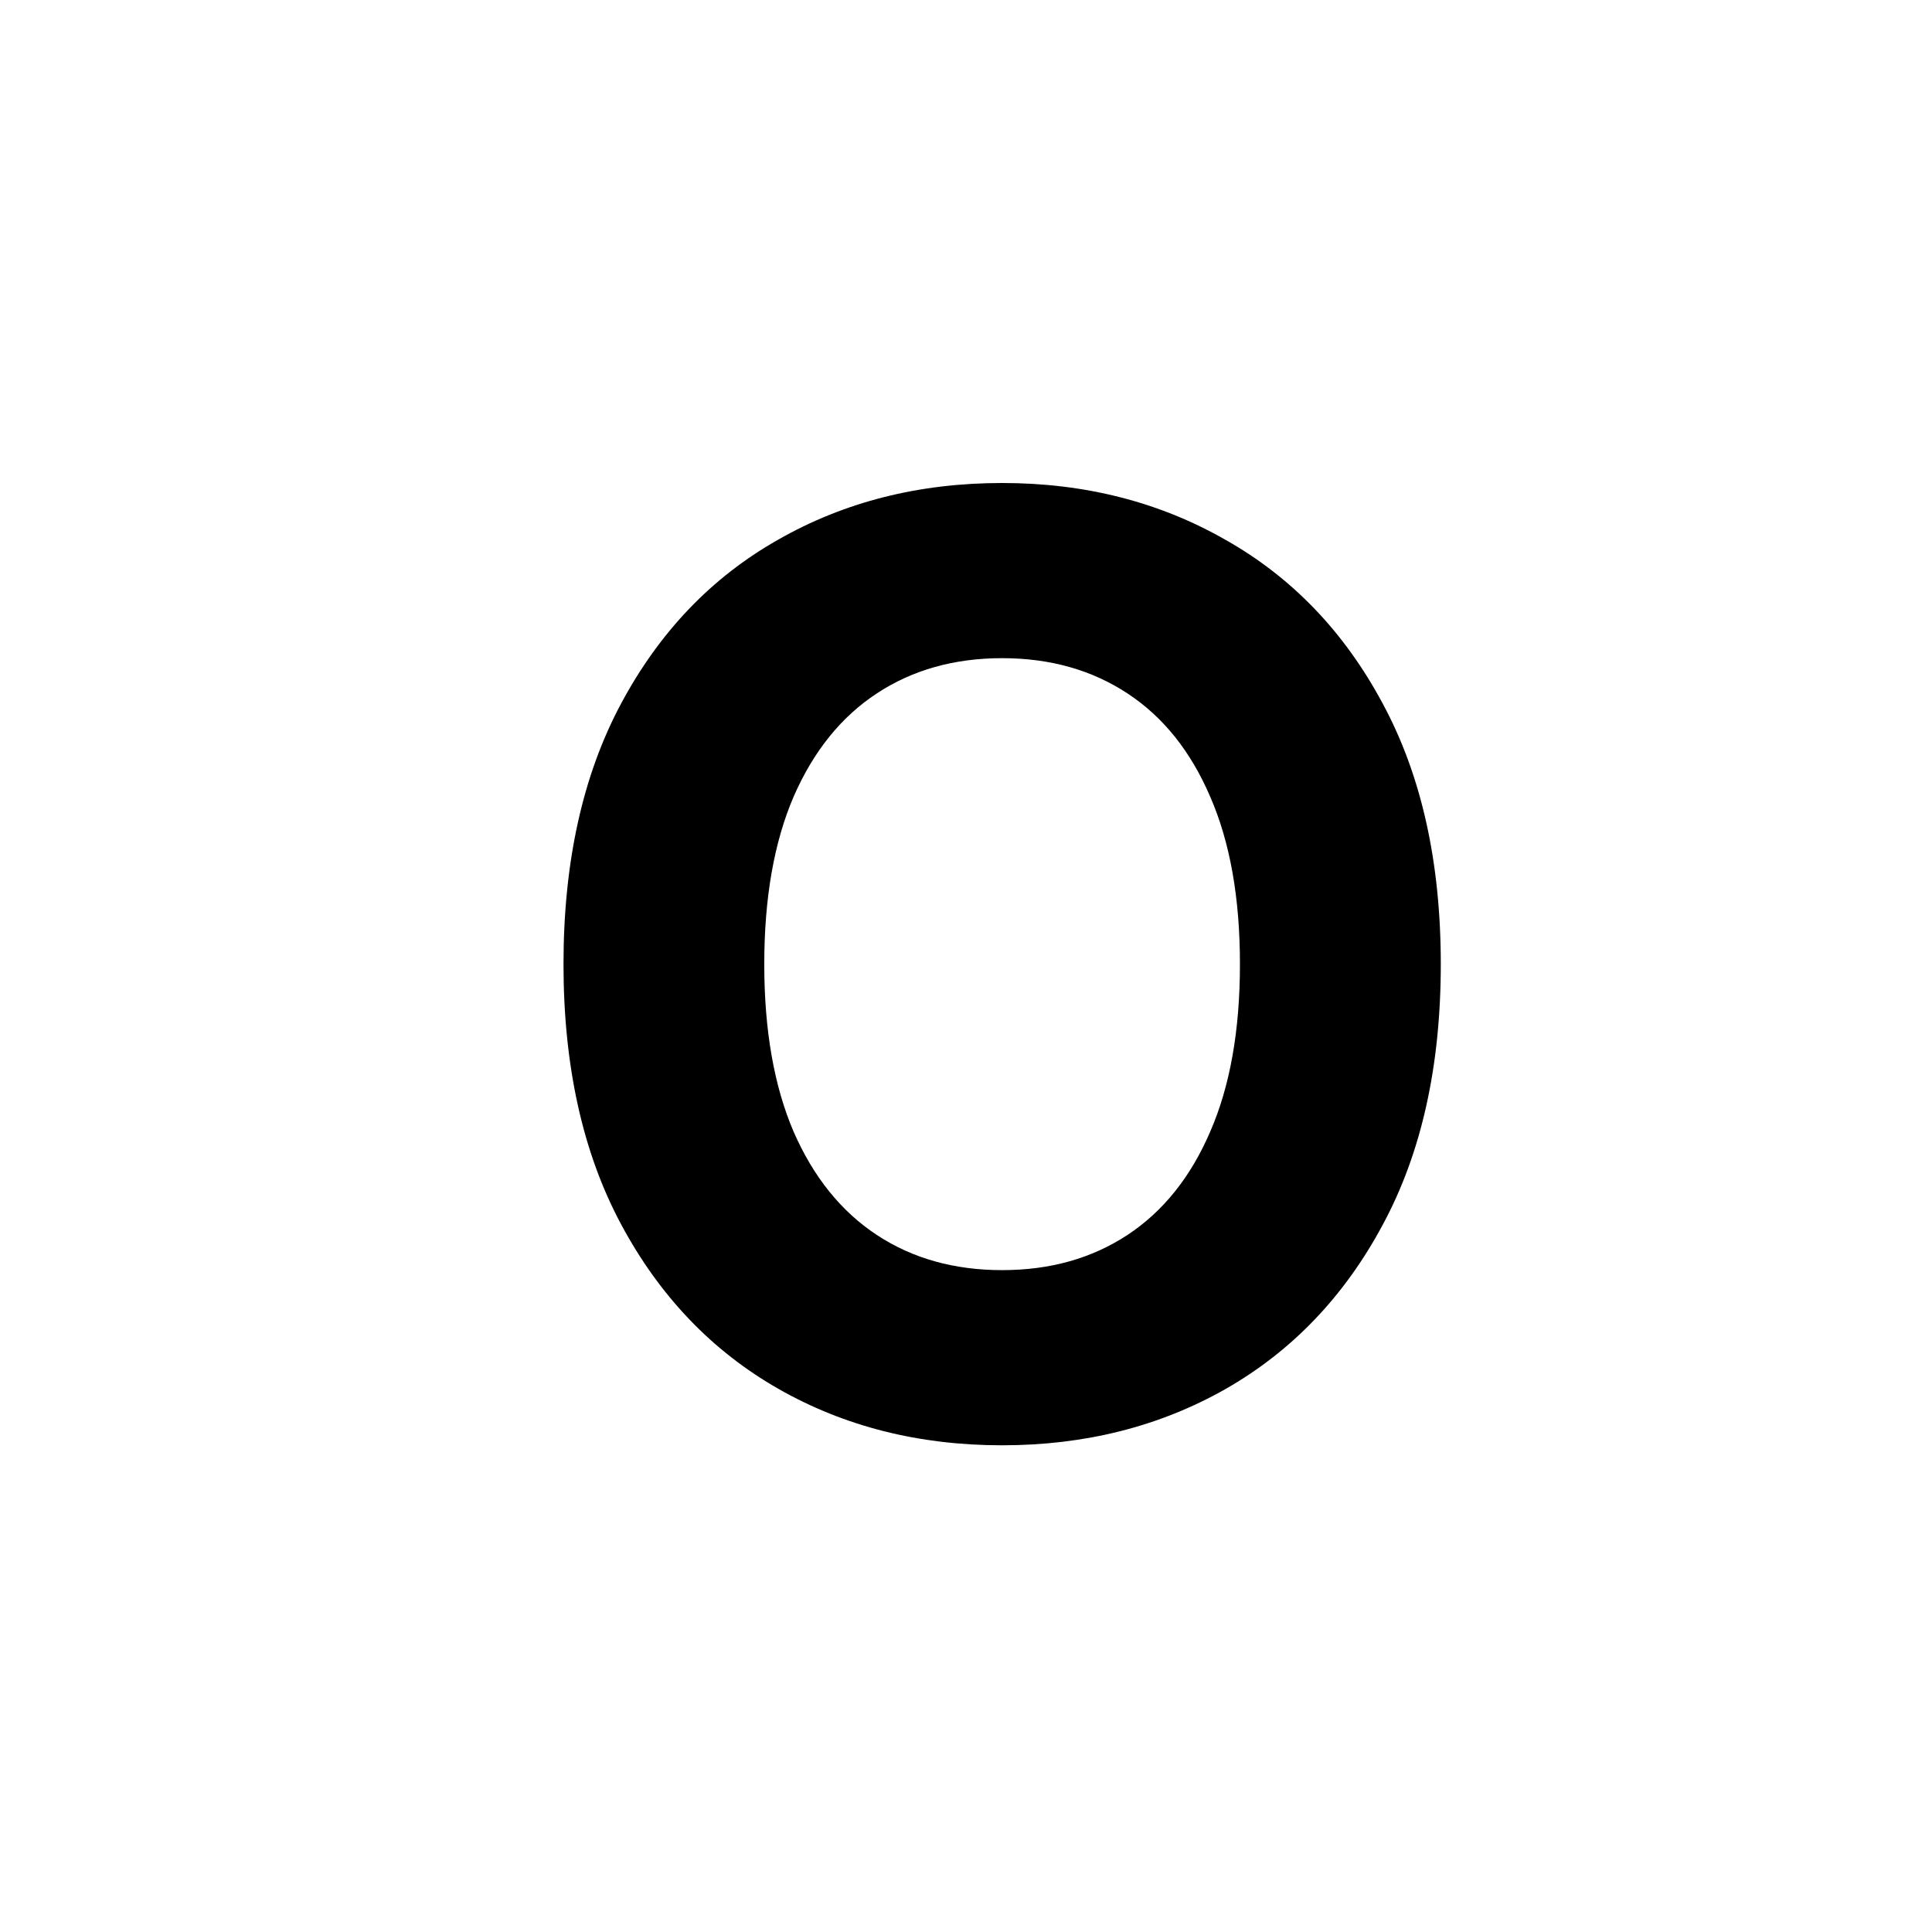
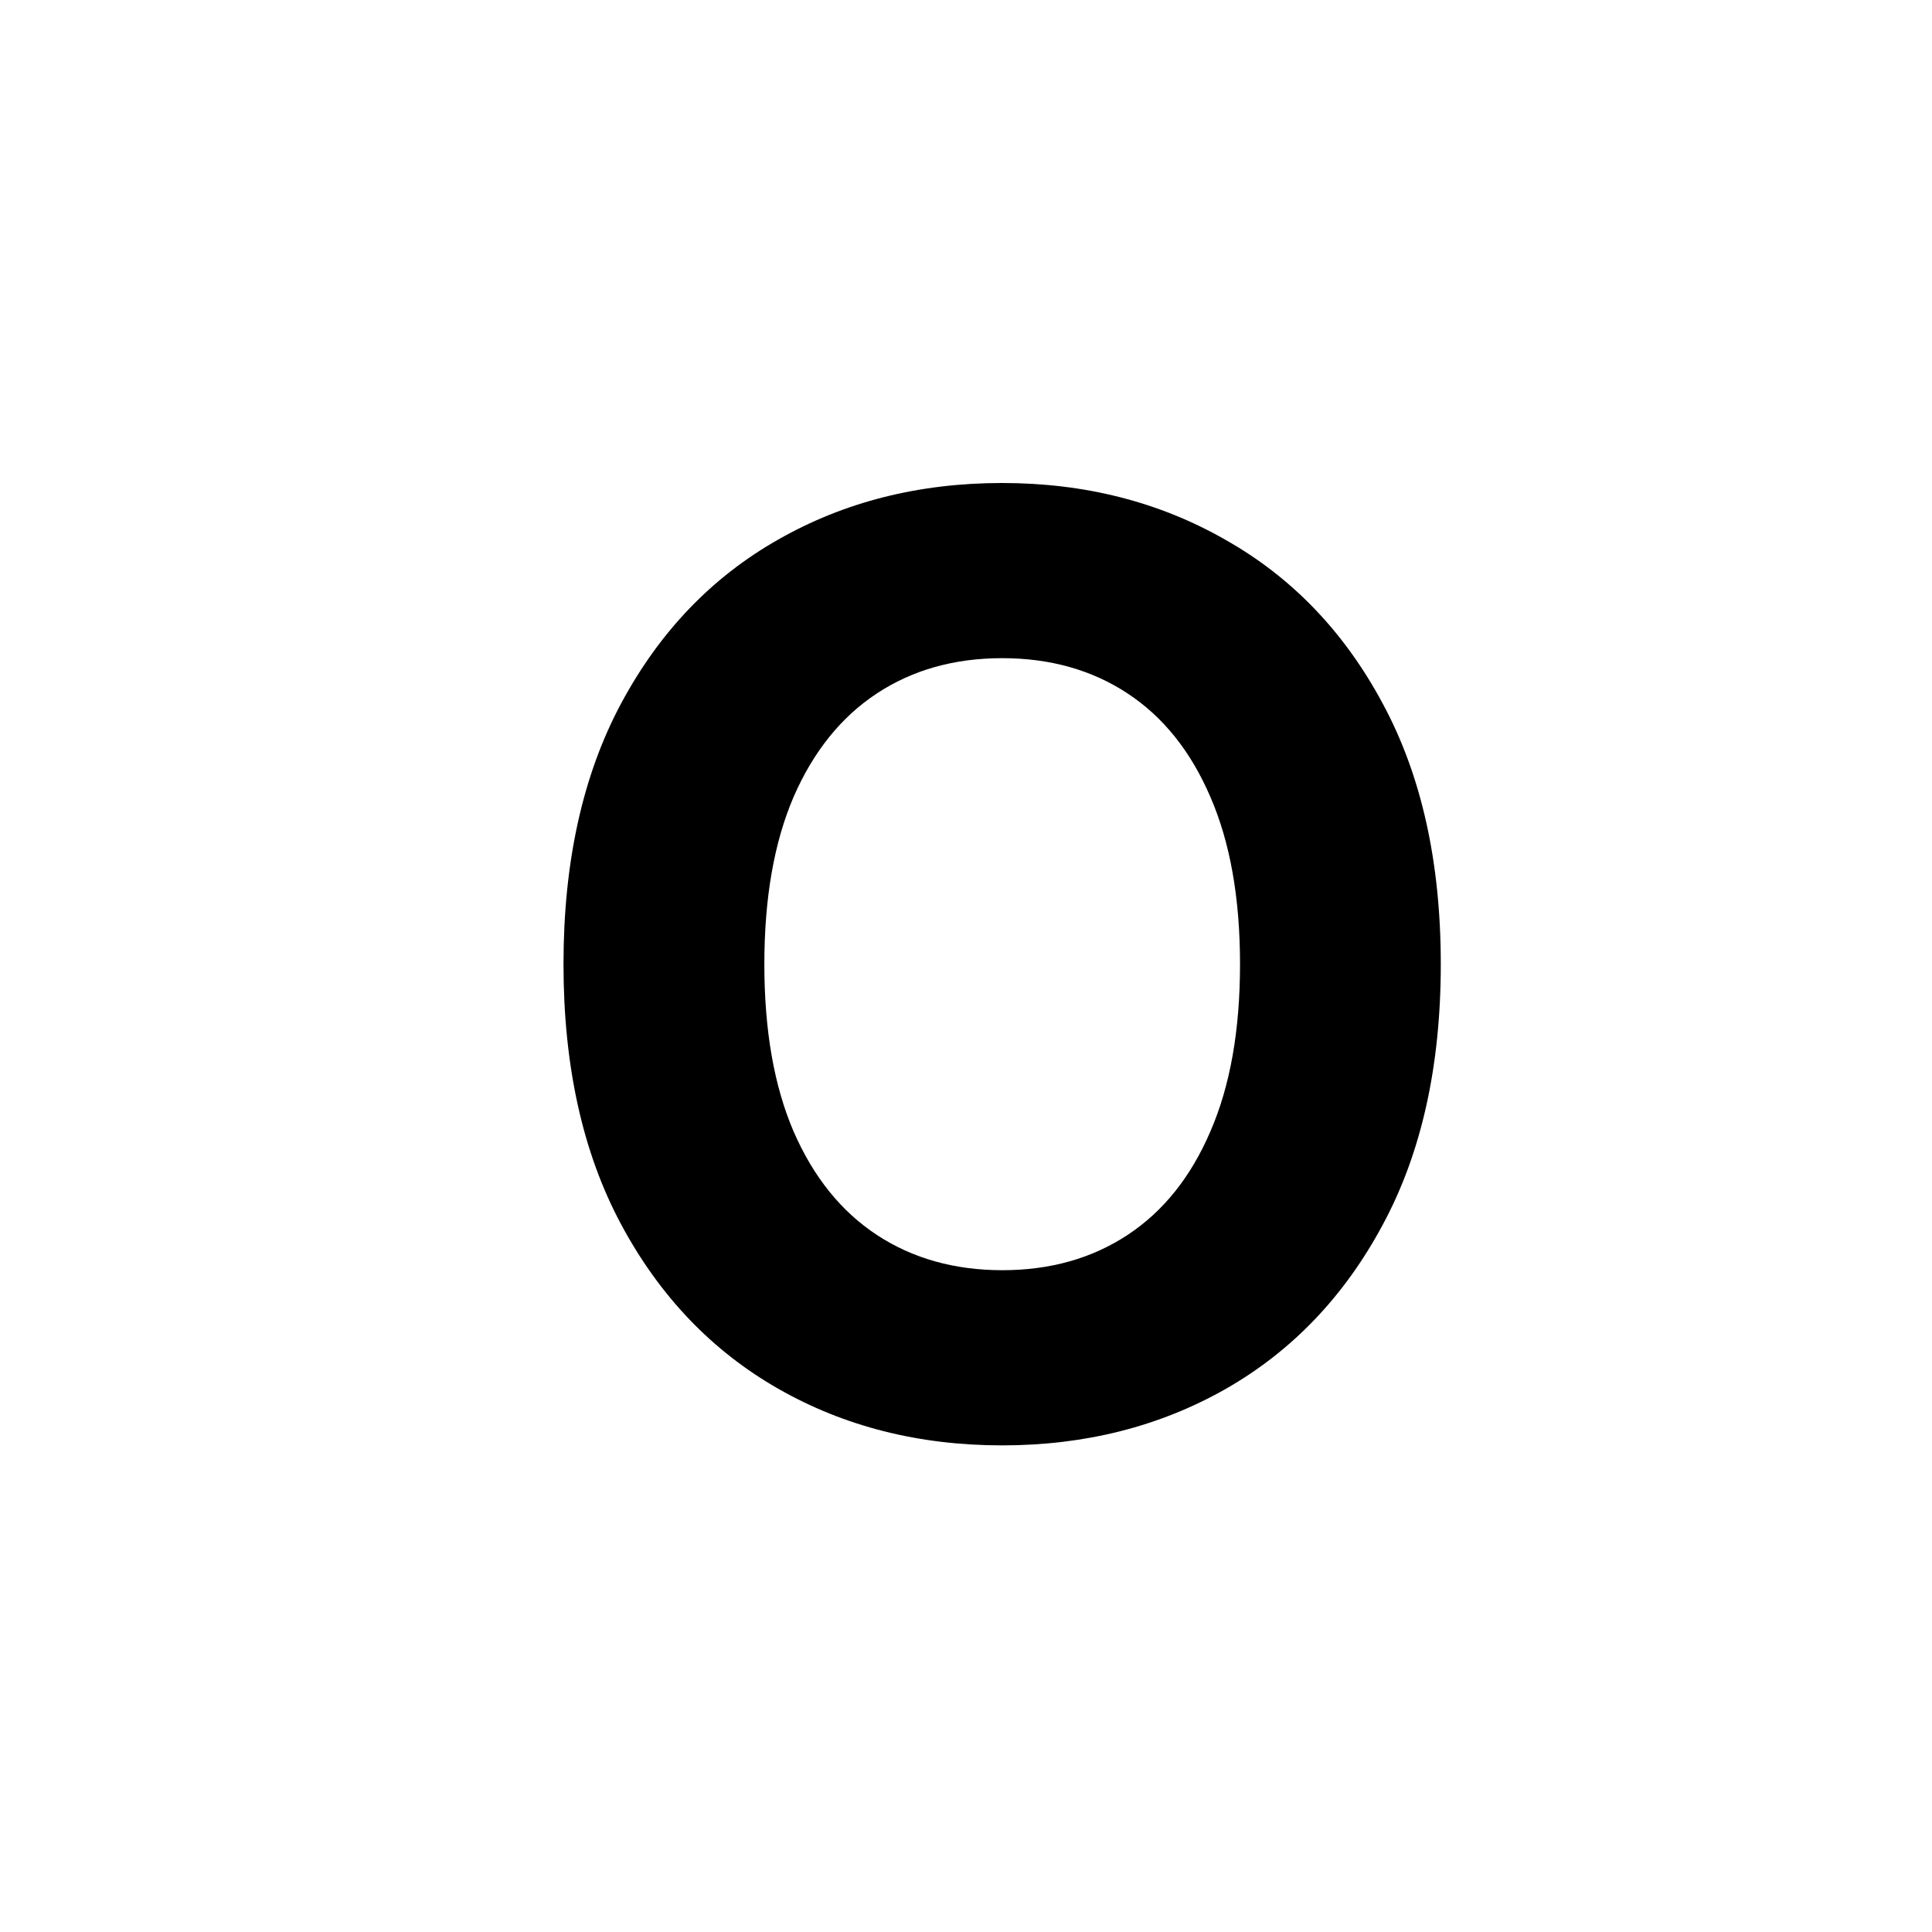
- <svg xmlns="http://www.w3.org/2000/svg" viewBox="0 0 24 24" aria-hidden="true" focusable="false">
-   <g fill="currentColor">
-     <path d="M17.898 11.977C17.898 13.246 17.657 14.326 17.176 15.216C16.699 16.106 16.047 16.786 15.222 17.256C14.4 17.722 13.475 17.954 12.449 17.954C11.415 17.954 10.487 17.72 9.665 17.25C8.843 16.78 8.193 16.1 7.716 15.21C7.239 14.32 7 13.242 7 11.977C7 10.708 7.239 9.629 7.716 8.739C8.193 7.848 8.843 7.17 9.665 6.705C10.487 6.235 11.415 6 12.449 6C13.475 6 14.4 6.235 15.222 6.705C16.047 7.17 16.699 7.848 17.176 8.739C17.657 9.629 17.898 10.708 17.898 11.977ZM15.403 11.977C15.403 11.155 15.28 10.462 15.034 9.898C14.792 9.333 14.449 8.905 14.006 8.614C13.562 8.322 13.044 8.176 12.449 8.176C11.854 8.176 11.335 8.322 10.892 8.614C10.449 8.905 10.104 9.333 9.858 9.898C9.616 10.462 9.494 11.155 9.494 11.977C9.494 12.799 9.616 13.492 9.858 14.057C10.104 14.621 10.449 15.049 10.892 15.341C11.335 15.633 11.854 15.778 12.449 15.778C13.044 15.778 13.562 15.633 14.006 15.341C14.449 15.049 14.792 14.621 15.034 14.057C15.28 13.492 15.403 12.799 15.403 11.977Z" />
-   </g>
+ <svg xmlns="http://www.w3.org/2000/svg" aria-hidden="true" focusable="false" viewBox="0 0 24 24">
+   <path fill="currentColor" d="M17.898 11.977q0 1.903-.722 3.239-.716 1.335-1.954 2.04-1.233.699-2.773.699-1.551 0-2.784-.705t-1.949-2.04T7 11.977q0-1.903.716-3.239.716-1.335 1.949-2.034Q10.898 6 12.449 6q1.54 0 2.773.705 1.239.699 1.954 2.034.722 1.335.722 3.239m-2.494 0q0-1.233-.369-2.08-.364-.847-1.028-1.284-.665-.438-1.557-.438t-1.557.438q-.665.438-1.034 1.284-.364.847-.364 2.08t.364 2.079q.369.847 1.034 1.284t1.557.438q.892 0 1.557-.438t1.028-1.284q.369-.847.369-2.079" />
</svg>
